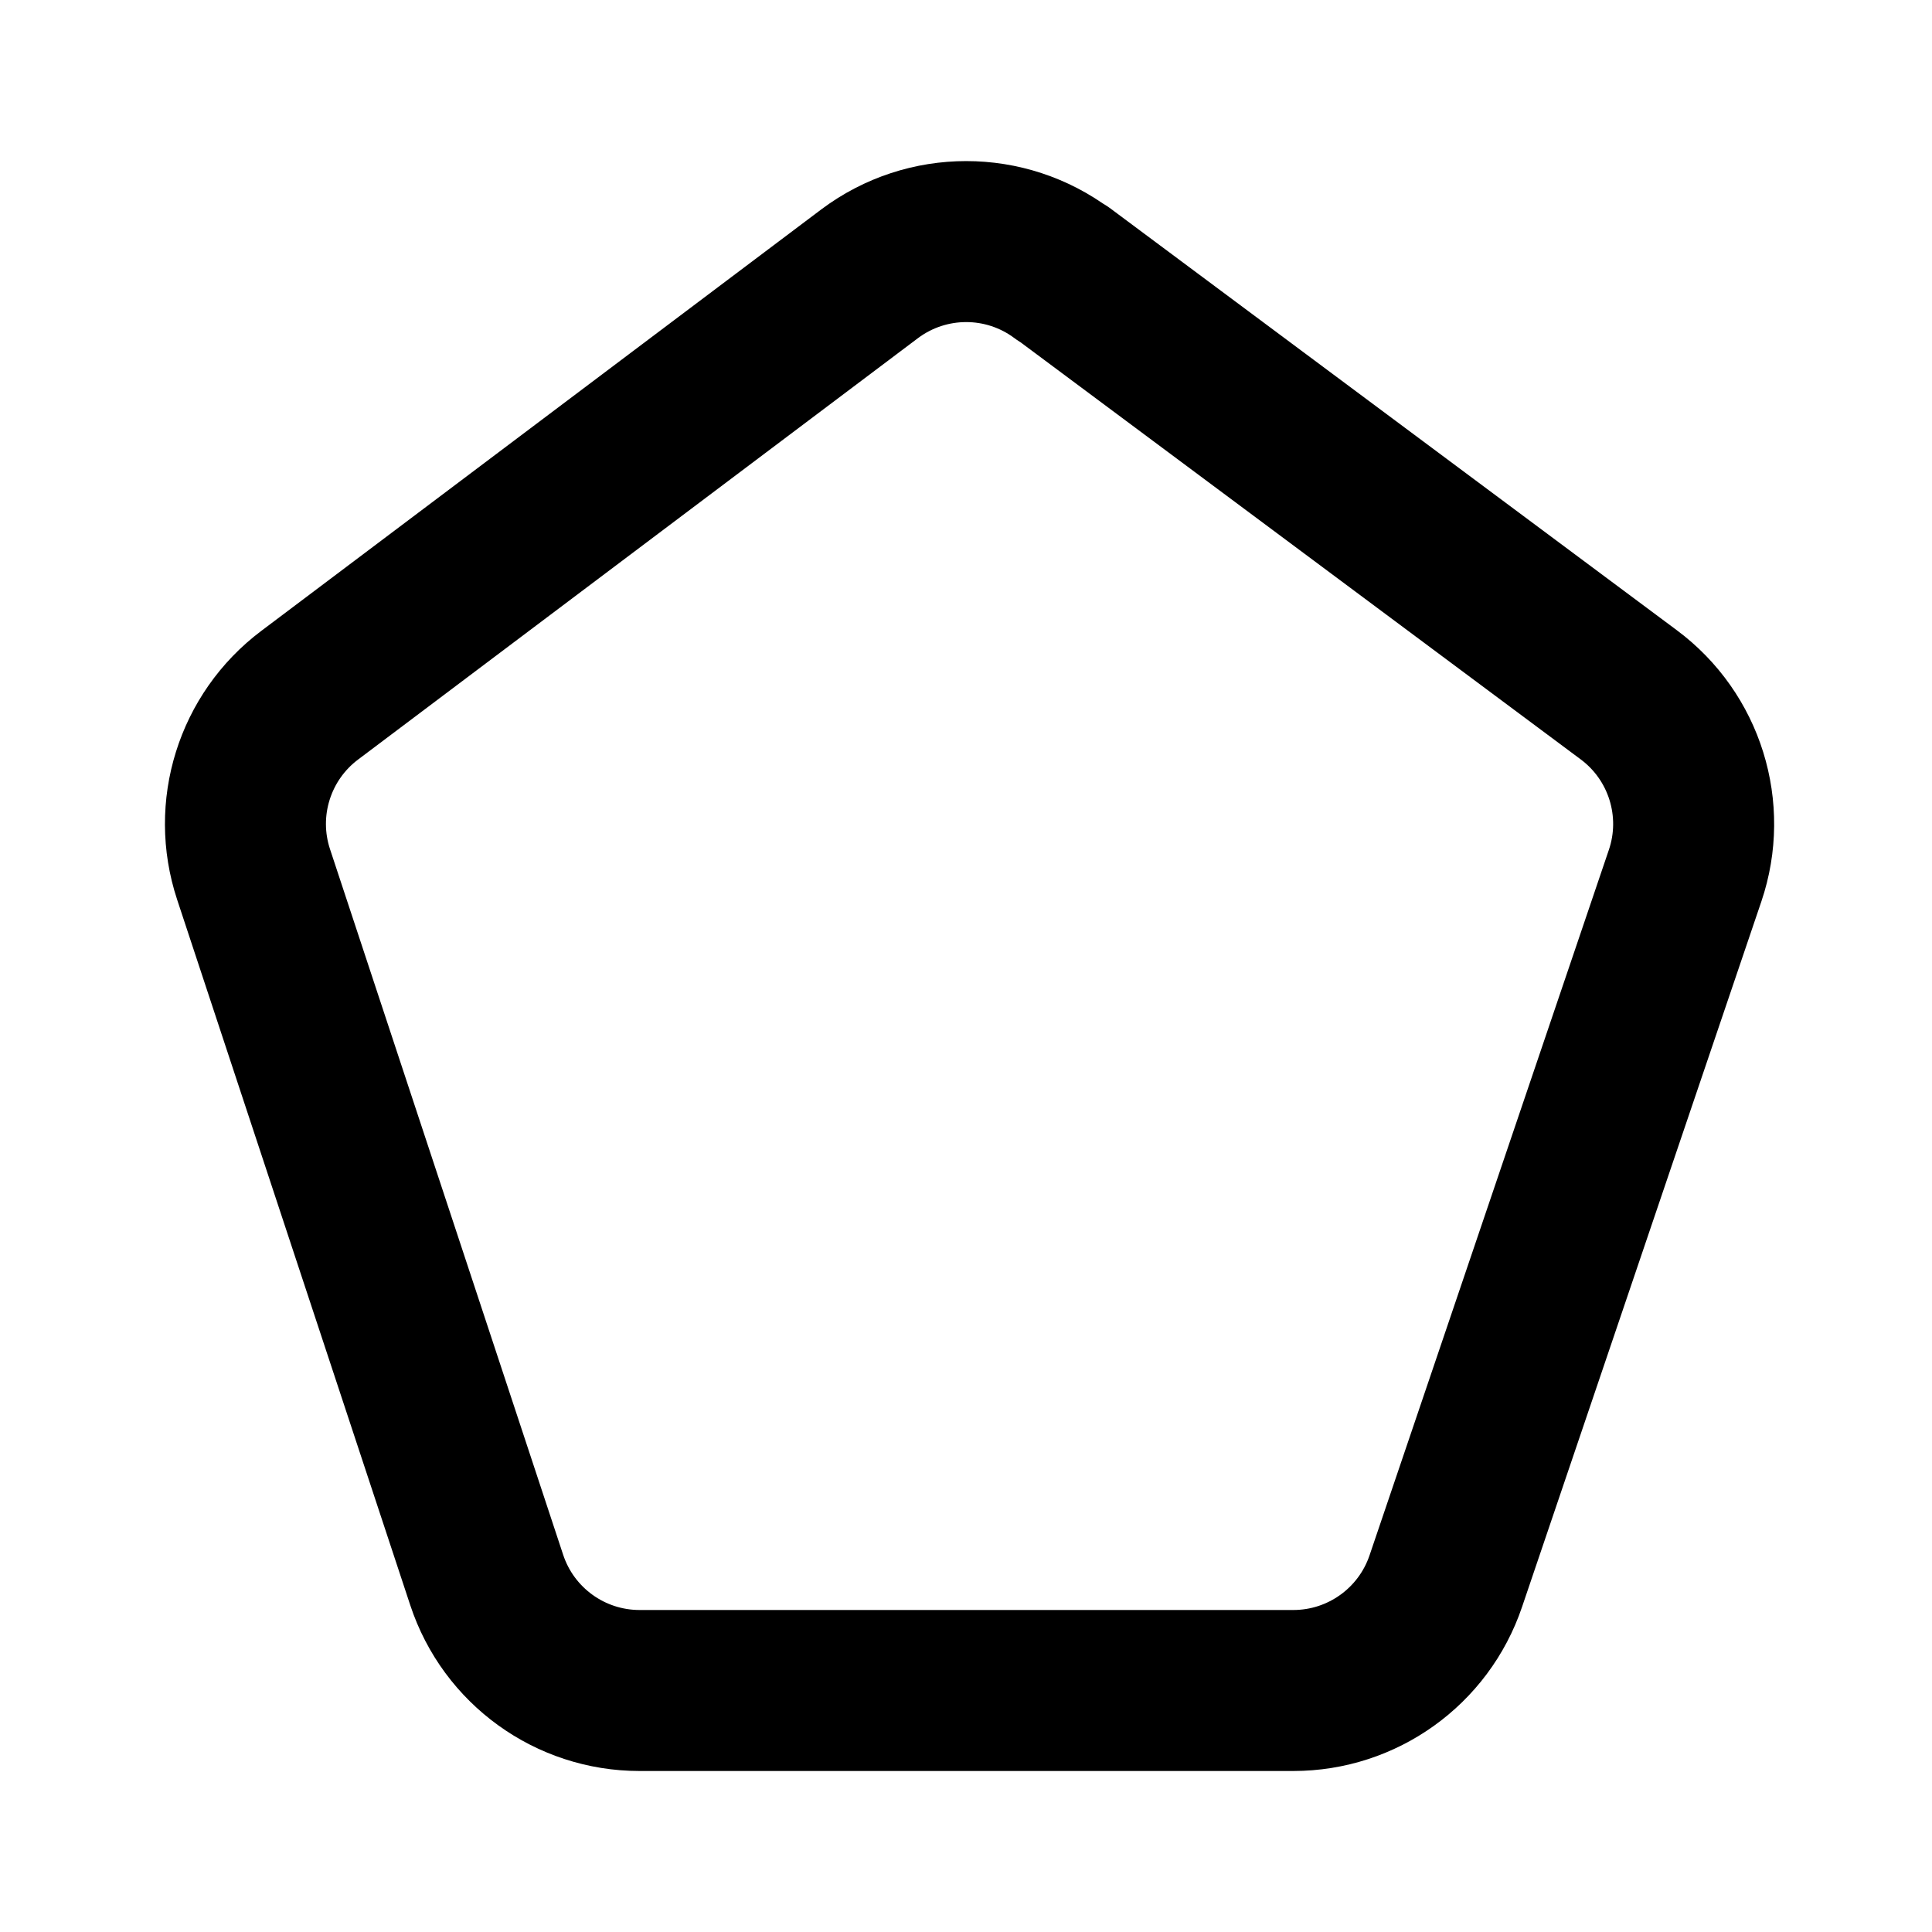
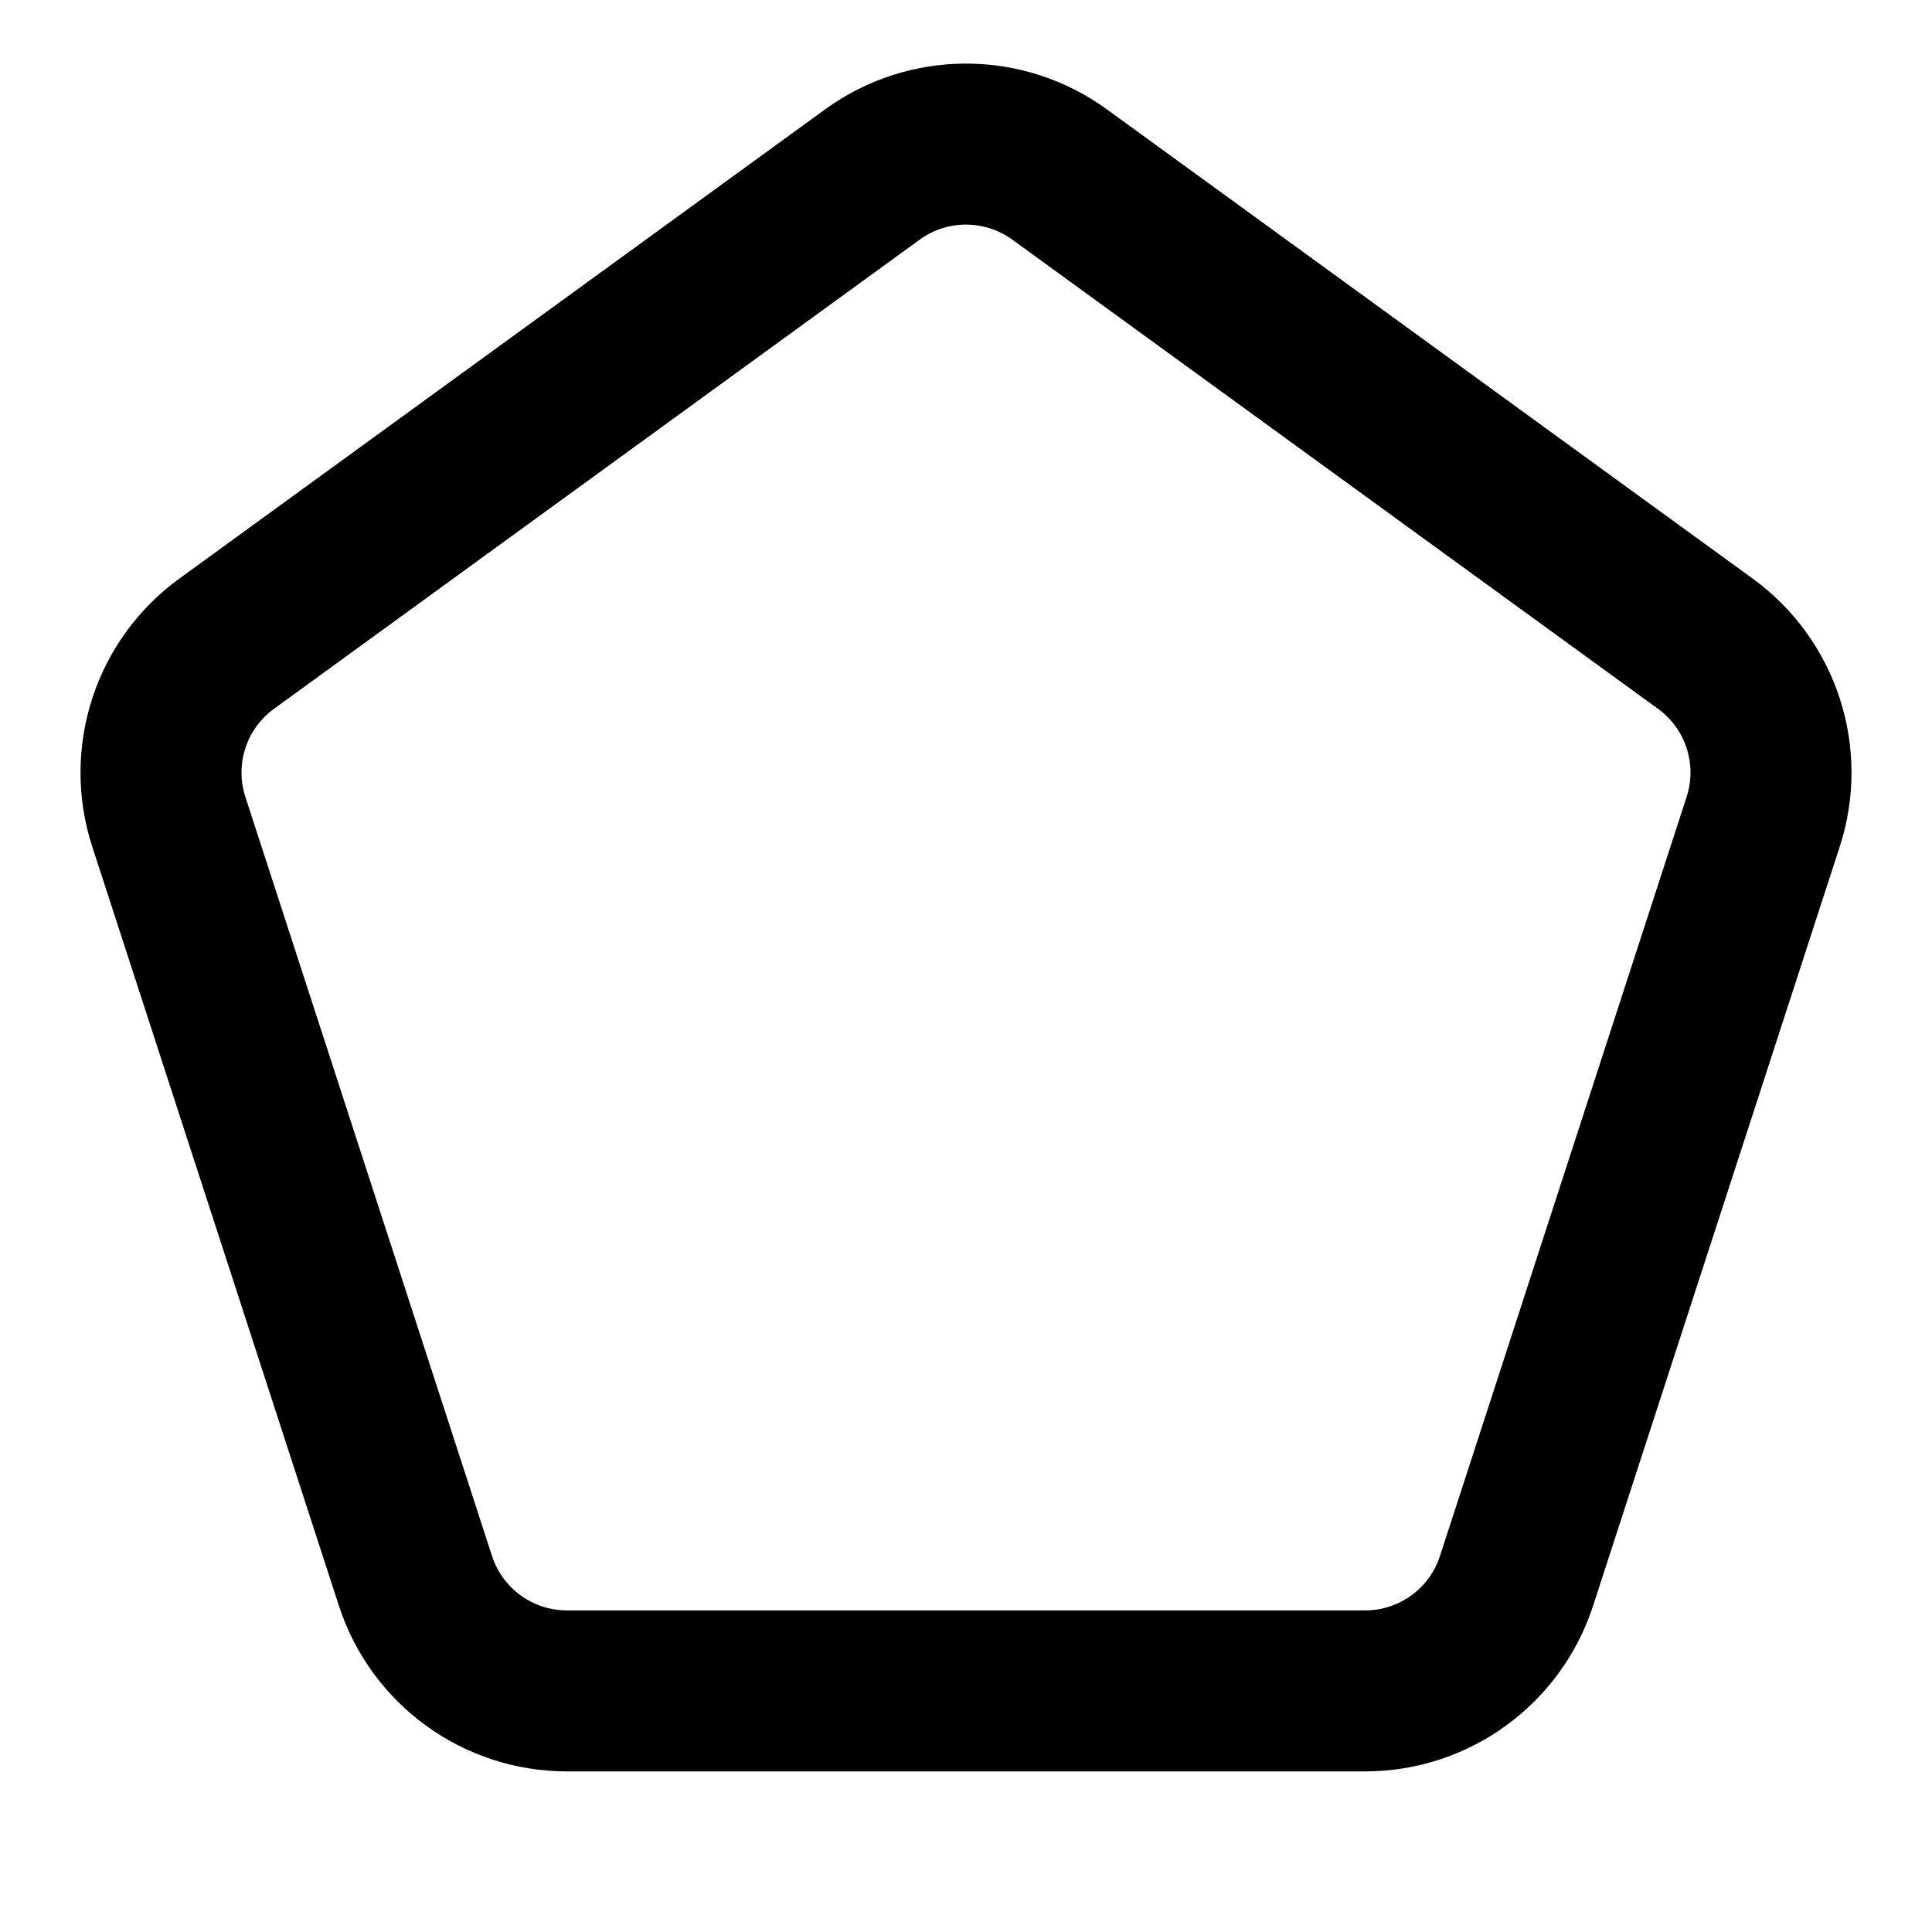
<svg xmlns="http://www.w3.org/2000/svg" class="icon icon-tabler icon-tabler-pentagon" width="24" height="24" viewBox="0 0 24 24" stroke-width="2" stroke="currentColor" fill="none" stroke-linecap="round" stroke-linejoin="round">
  <path stroke="none" d="M0 0h24v24H0z" fill="none" />
-   <path d="M13.2 3.394l7.033 5.237a2 2 0 0 1 .7 2.247l-2.973 8.764a2 2 0 0 1 -1.894 1.358h-8.12a2 2 0 0 1 -1.9 -1.373l-2.896 -8.765a2 2 0 0 1 .696 -2.225l6.958 -5.237a2 2 0 0 1 2.397 0z" />
+   <path d="M13.163 2.168l8.021 5.828c.694 .504 .984 1.397 .719 2.212l-3.064 9.43a1.978 1.978 0 0 1 -1.881 1.367h-9.916a1.978 1.978 0 0 1 -1.881 -1.367l-3.064 -9.43a1.978 1.978 0 0 1 .719 -2.212l8.021 -5.828a1.978 1.978 0 0 1 2.326 0z" />
</svg>
